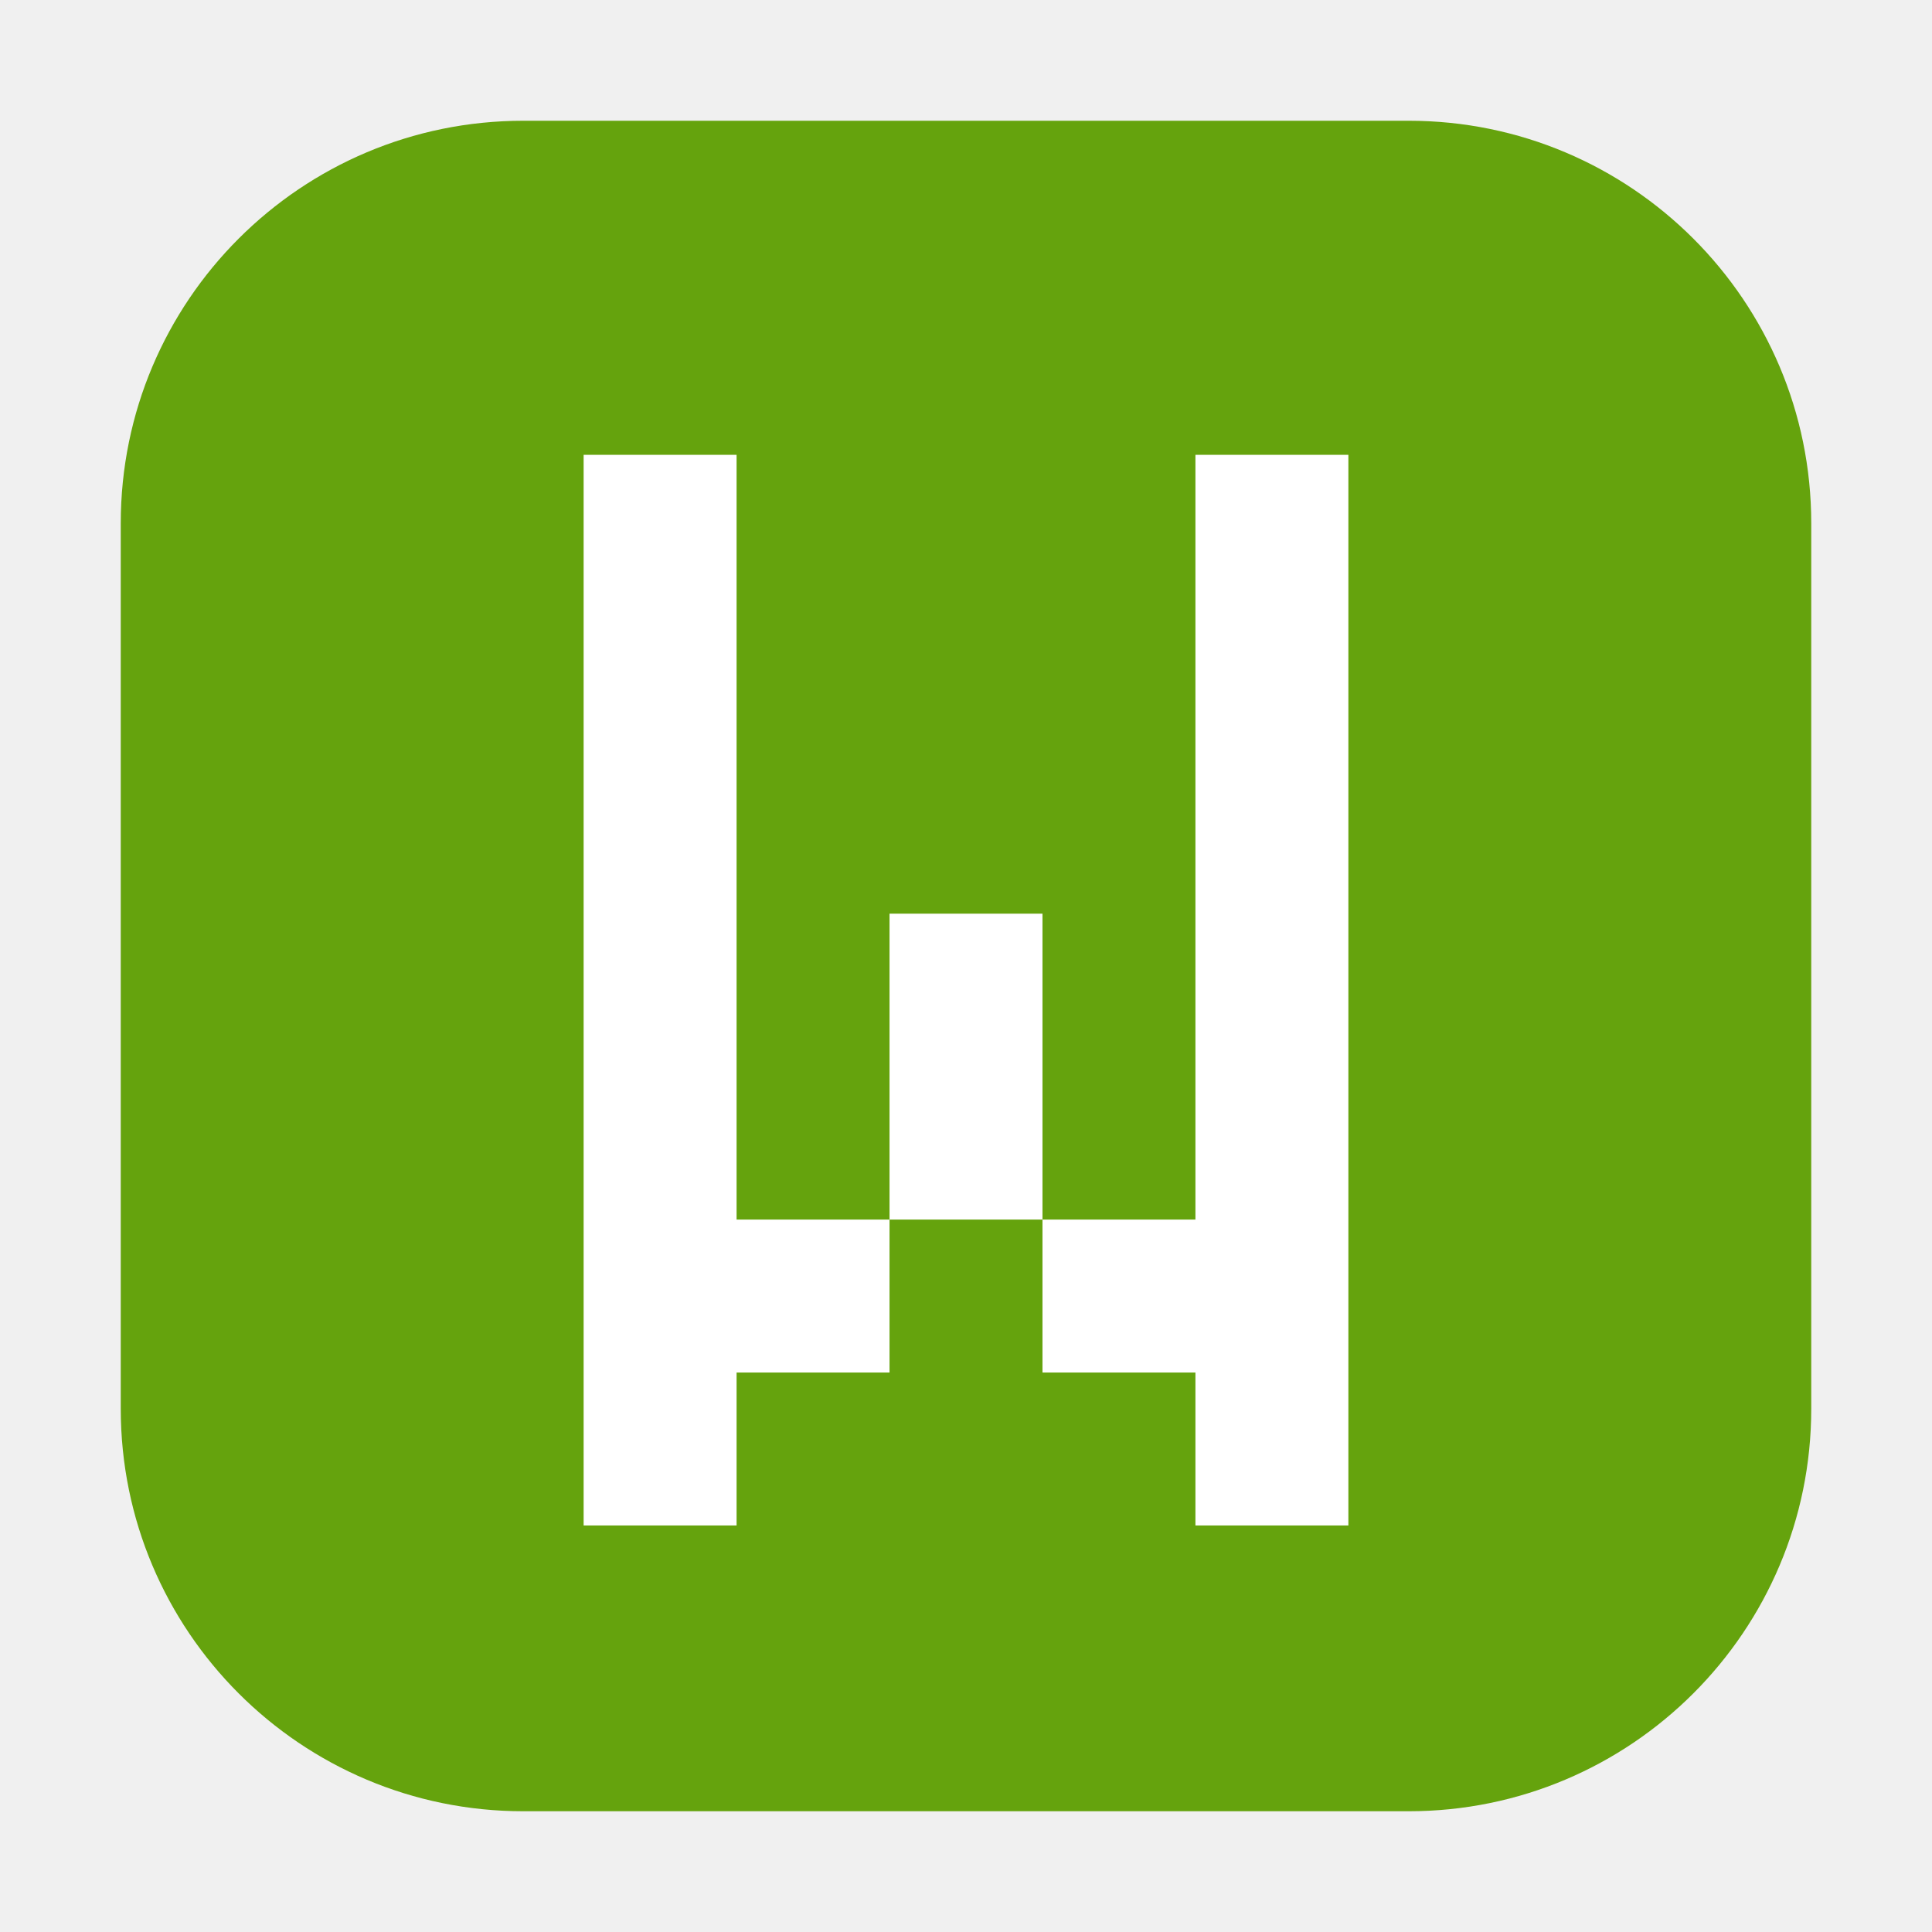
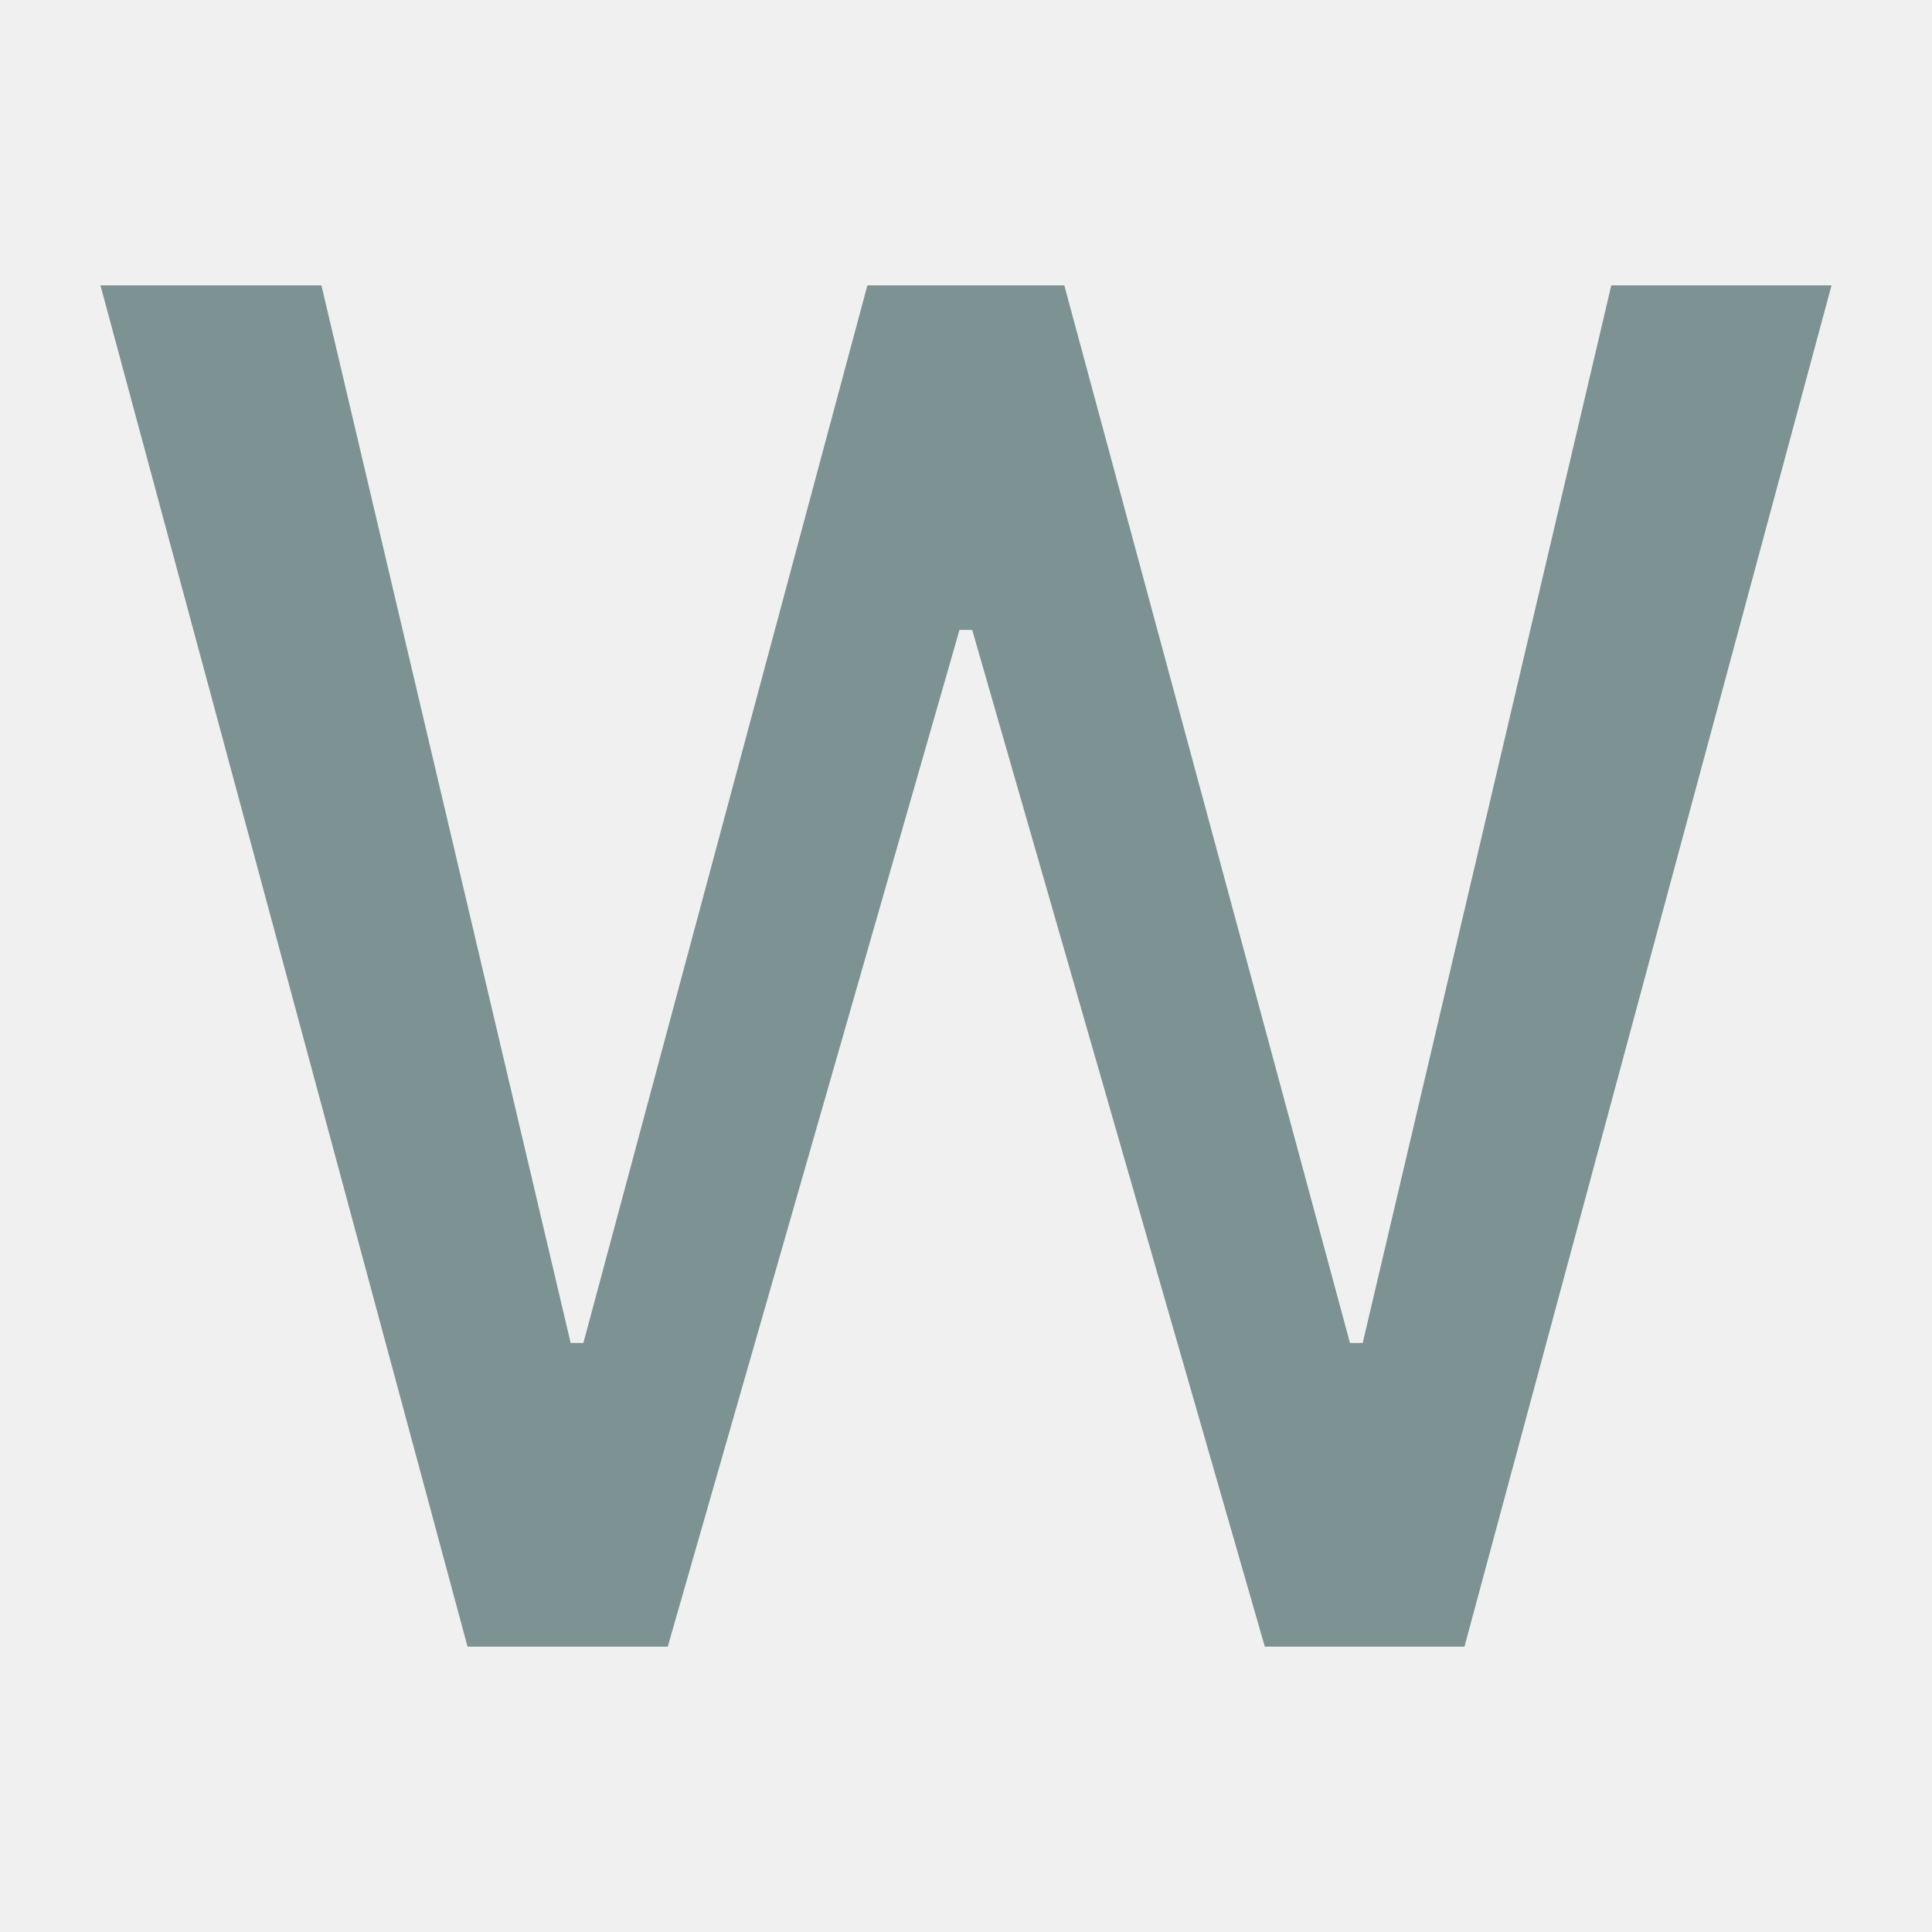
<svg xmlns="http://www.w3.org/2000/svg" viewBox="0 0 24 24">
-   <rect x="1.5" y="1.5" width="21" height="21" rx="5" fill="#65a30d" />
-   <path fill="#fff" d="M7.25 5.65h1.9v1.9h-1.9zM14.85 5.65h1.9v1.9h-1.9zM7.25 7.55h1.9v1.9h-1.9zM14.85 7.55h1.9v1.9h-1.9zM7.25 9.45h1.9v1.9h-1.9zM14.85 9.45h1.9v1.9h-1.9zM7.25 11.35h1.9v1.9h-1.9zM11.05 11.35h1.9v1.9h-1.9zM14.85 11.35h1.9v1.9h-1.9zM7.25 13.25h1.9v1.9h-1.9zM11.05 13.25h1.9v1.9h-1.9zM14.85 13.25h1.9v1.9h-1.9zM7.25 15.15h1.9v1.9h-1.9zM9.15 15.15h1.9v1.9h-1.9zM12.95 15.15h1.9v1.9h-1.9zM14.85 15.15h1.9v1.9h-1.9zM7.25 17.05h1.9v1.9h-1.9zM14.85 17.05h1.9v1.9h-1.9z" />
+   <path fill="#7C9293" d="M5.808 20.455L1.248 3.545L3.993 3.545L7.089 16.683L7.247 16.683L10.775 3.545L13.221 3.545L16.77 16.683L16.928 16.683L20.016 3.545L22.752 3.545L18.192 20.455L15.712 20.455L12.077 7.825L11.919 7.825L8.295 20.455Z" />
</svg>
